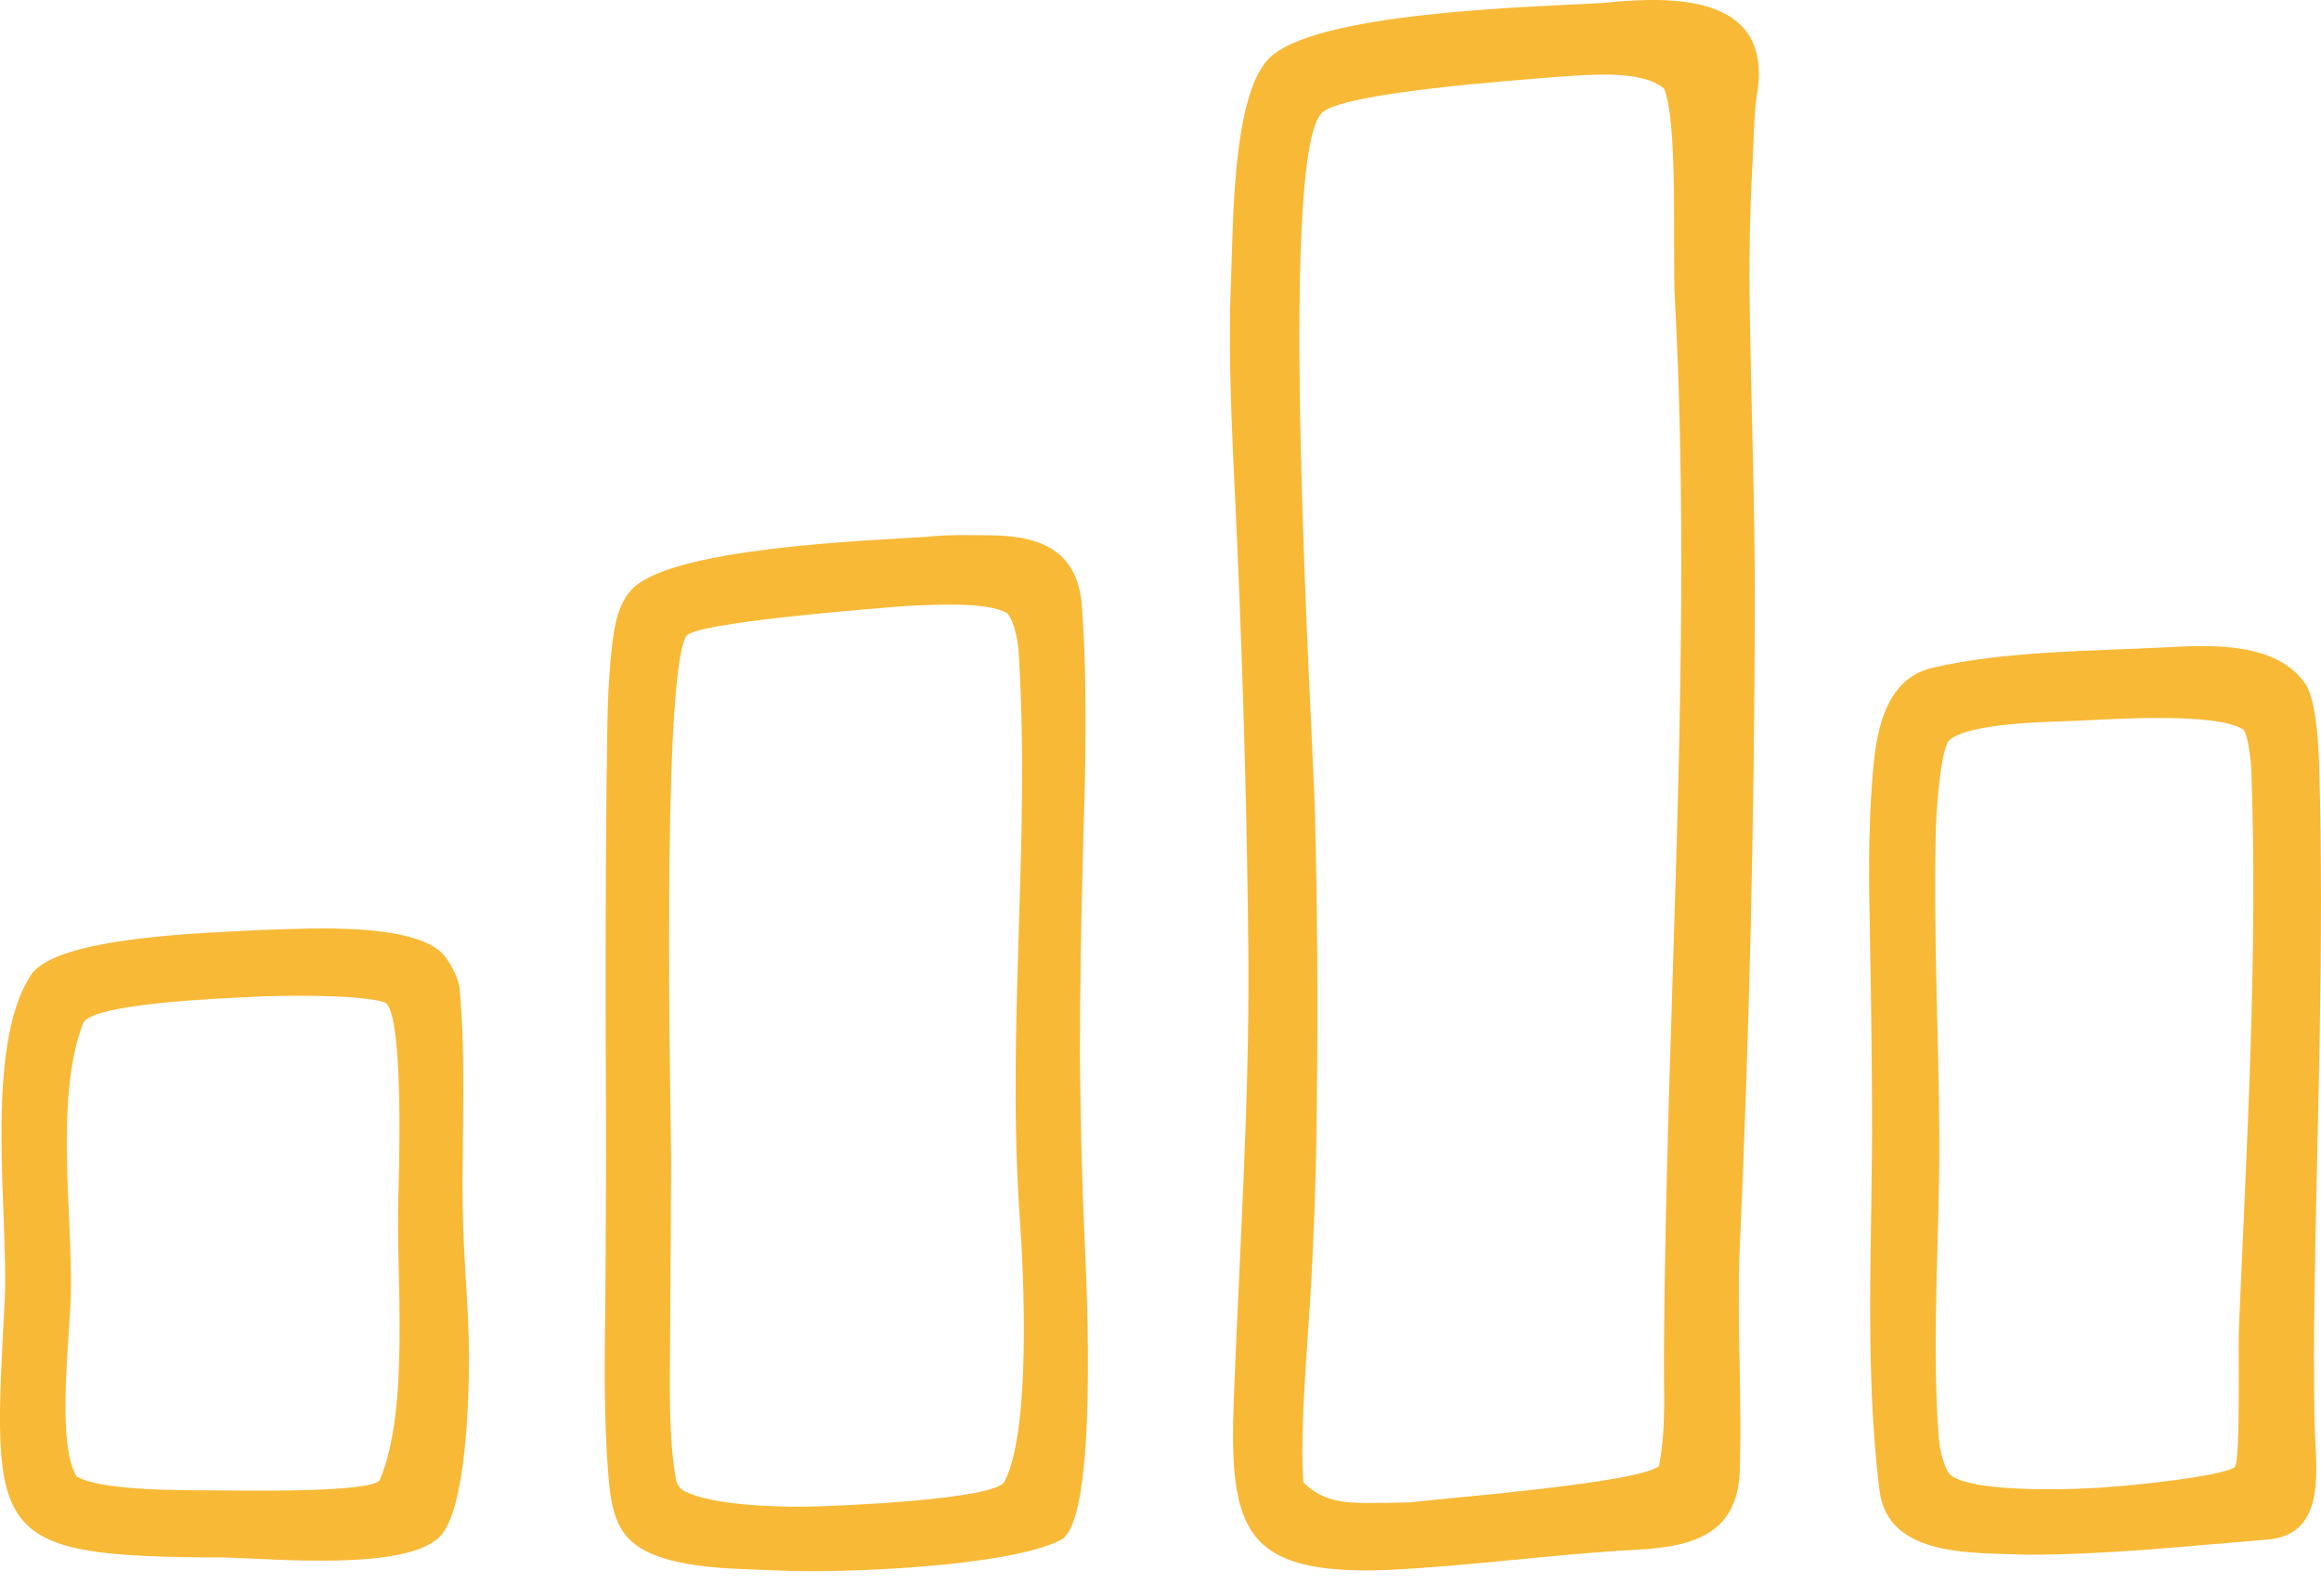
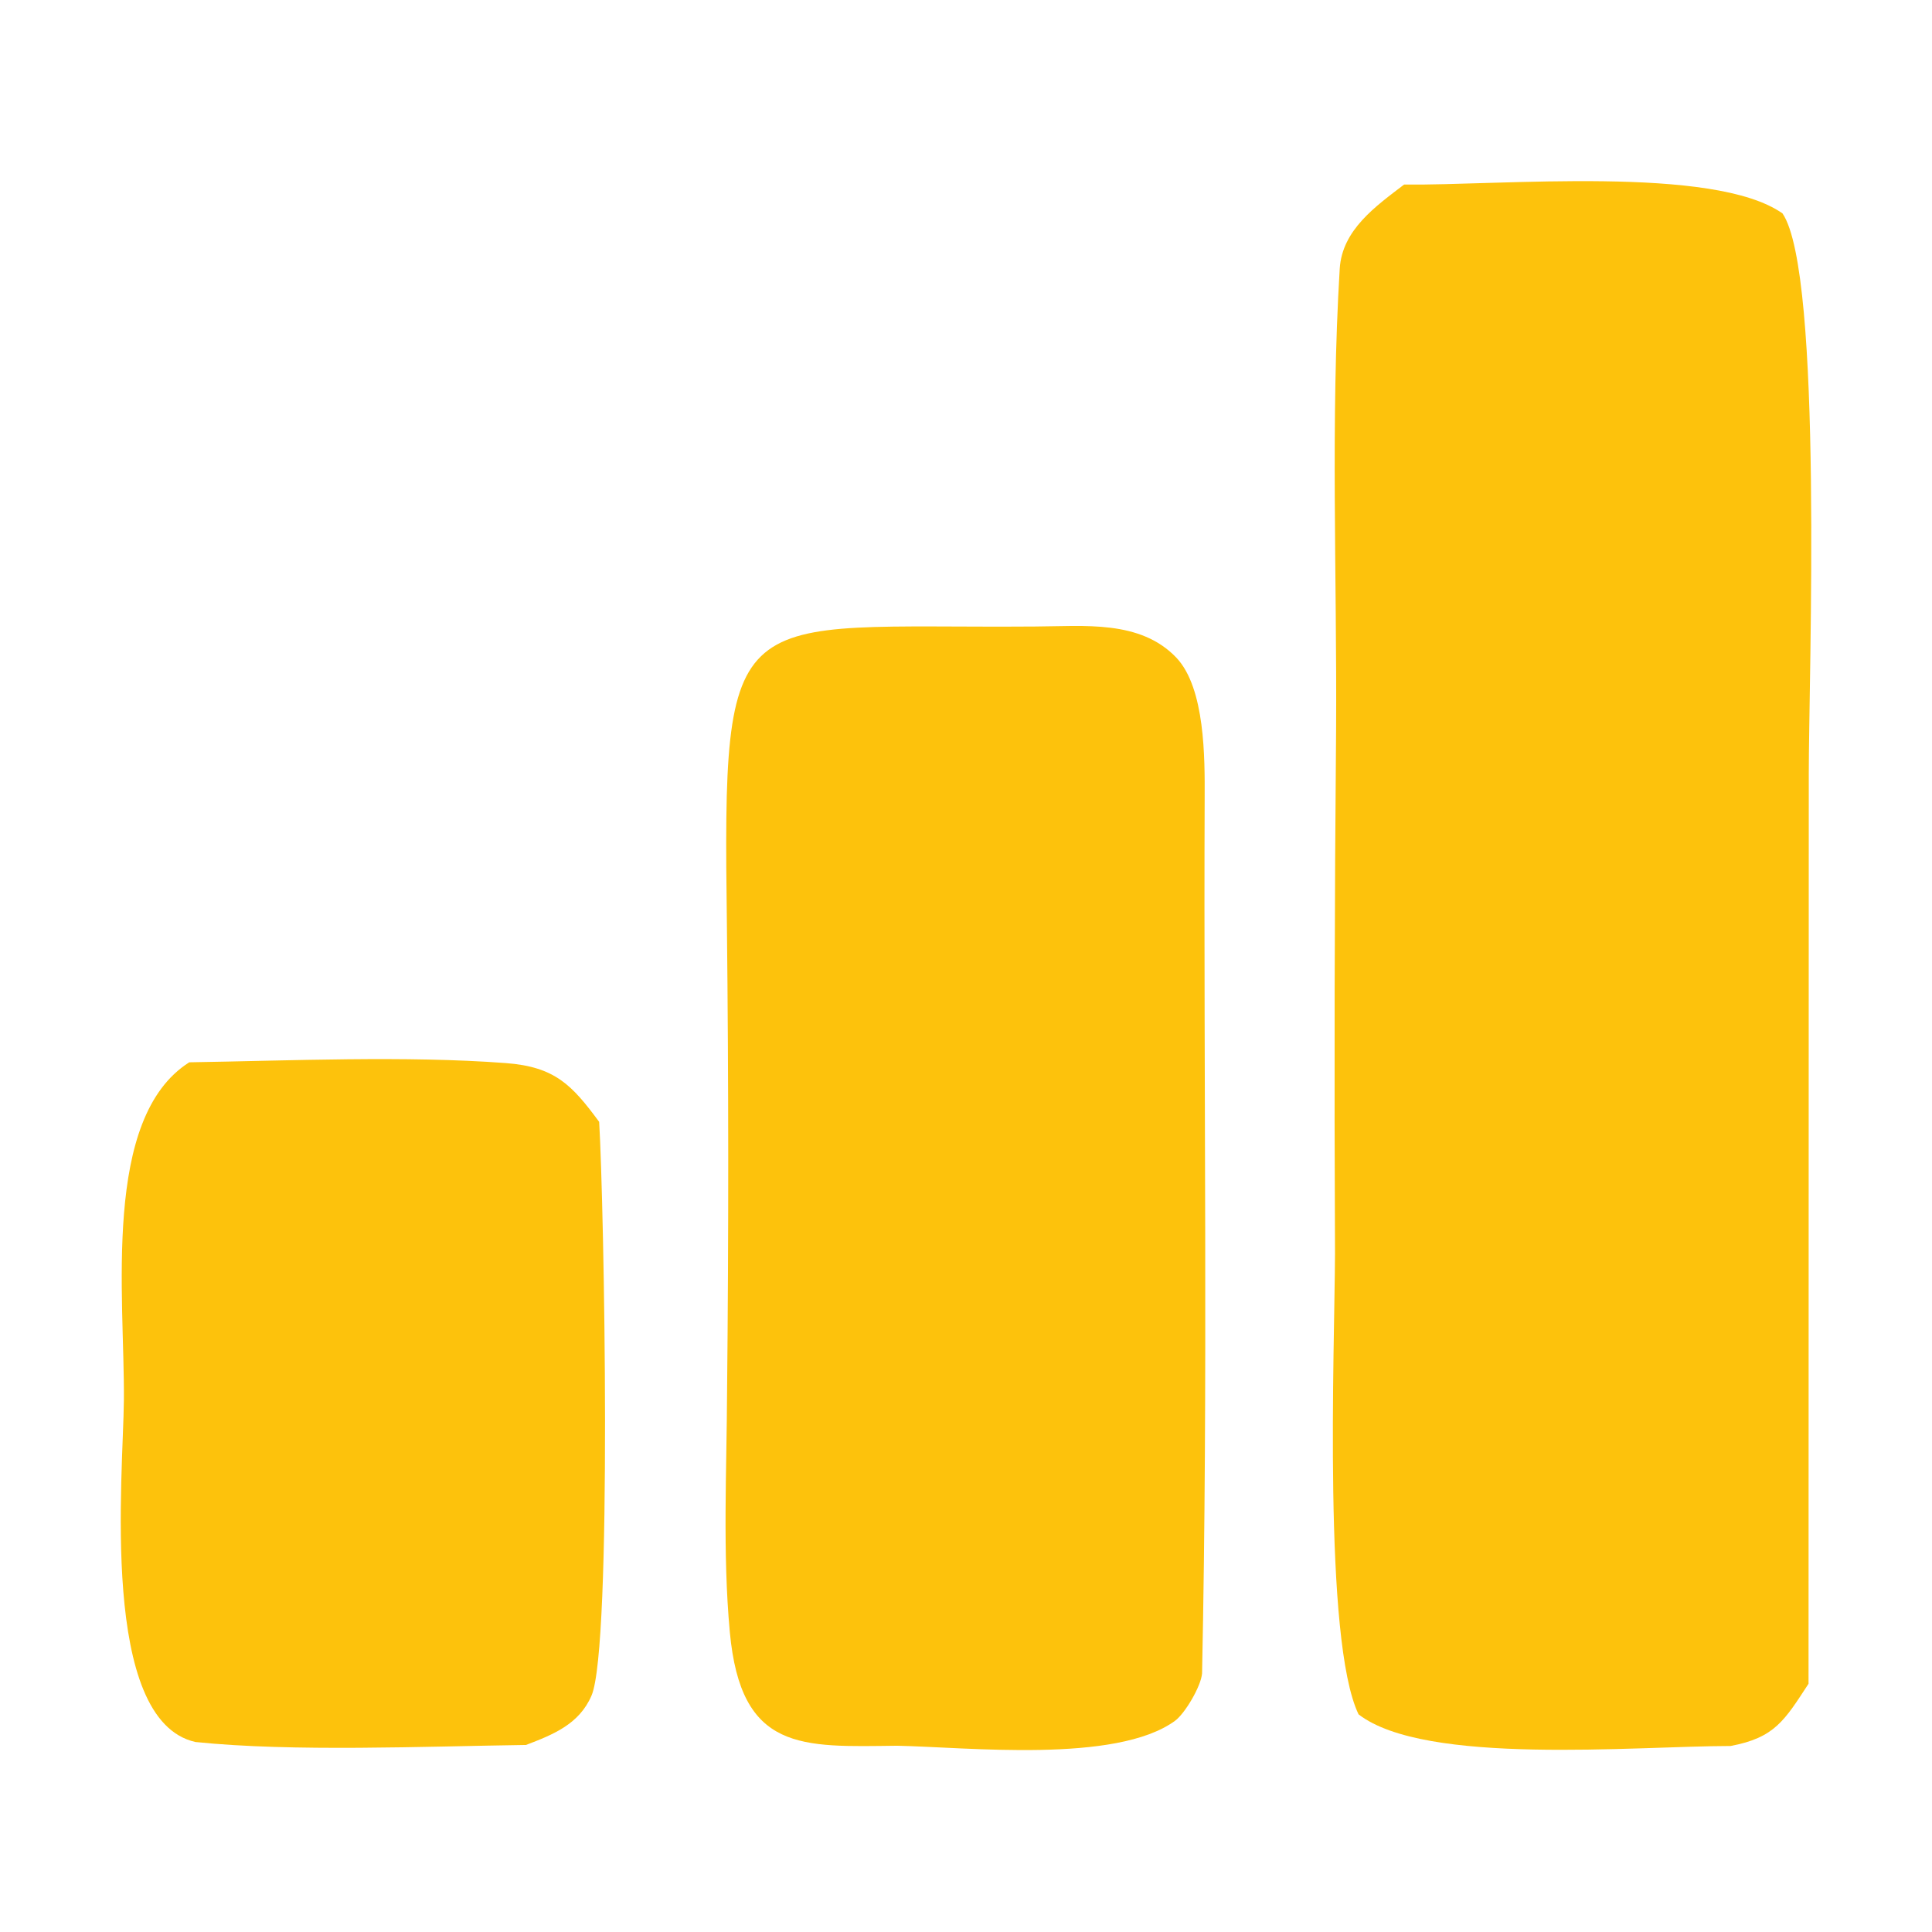
- <svg xmlns="http://www.w3.org/2000/svg" width="32" height="22" viewBox="0 0 32 22" fill="none">
-   <path d="M22.1 0.041C23.102 -0.065 24.456 -0.067 24.223 1.31C24.185 1.534 24.177 1.971 24.164 2.213C24.125 2.907 24.112 3.602 24.125 4.297C24.145 5.642 24.196 6.996 24.194 8.34C24.188 11.314 24.118 14.287 23.984 17.258C23.948 18.276 24.018 19.272 23.986 20.285C23.955 21.175 23.297 21.327 22.555 21.366C21.403 21.427 20.258 21.592 19.108 21.645C17.147 21.714 16.942 21.09 17.011 19.277C17.088 17.283 17.221 15.281 17.213 13.287C17.196 11.394 17.145 9.501 17.062 7.61C17.012 6.349 16.919 5.104 16.973 3.841C17.003 3.132 16.985 1.36 17.48 0.822C18.086 0.163 21.134 0.097 22.1 0.041ZM17.97 20.437C18.228 20.695 18.516 20.721 18.875 20.721C19.062 20.721 19.249 20.717 19.436 20.712C19.969 20.649 22.584 20.446 22.872 20.212C22.972 19.706 22.938 19.224 22.941 18.713C22.967 13.84 23.35 8.985 23.091 4.106C23.058 3.494 23.139 1.692 22.943 1.222C22.627 0.951 21.868 1.035 21.446 1.061C20.918 1.107 18.495 1.272 18.221 1.56C17.611 2.2 18.096 9.998 18.129 11.185C18.162 12.501 18.172 13.817 18.156 15.133C18.15 16.067 18.119 17 18.063 17.931C18.02 18.614 17.919 19.802 17.97 20.437Z" fill="#F8B937" />
-   <path d="M12.775 7.401C13.058 7.367 13.427 7.378 13.712 7.381C14.405 7.398 14.867 7.633 14.918 8.37C14.997 9.505 14.965 10.601 14.932 11.733C14.905 12.67 14.89 13.607 14.889 14.544C14.895 15.389 14.916 16.233 14.953 17.078C14.982 17.703 15.143 20.96 14.628 21.229C13.915 21.601 11.566 21.696 10.707 21.65C10.211 21.629 9.651 21.631 9.174 21.49C8.543 21.303 8.437 20.945 8.389 20.354C8.319 19.506 8.338 18.667 8.347 17.817C8.354 16.91 8.357 16.003 8.354 15.097C8.346 13.678 8.349 12.258 8.362 10.839C8.374 10.252 8.364 9.645 8.422 9.061C8.453 8.754 8.486 8.378 8.699 8.138C9.217 7.553 11.922 7.456 12.775 7.401ZM11.087 20.772C11.482 20.769 13.717 20.677 13.848 20.428C14.215 19.727 14.117 17.605 14.06 16.79C13.877 14.18 14.204 11.646 14.048 9.047C14.038 8.87 14.001 8.595 13.887 8.454C13.608 8.288 12.83 8.34 12.522 8.352C11.964 8.395 9.566 8.585 9.46 8.77C9.111 9.379 9.254 15.517 9.253 16.035L9.239 18.487C9.236 19.09 9.215 19.77 9.314 20.365C9.329 20.458 9.361 20.521 9.45 20.565C9.835 20.751 10.675 20.776 11.087 20.772Z" fill="#F8B937" />
-   <path d="M29.876 8.924C30.504 8.885 31.393 8.861 31.782 9.423C31.938 9.65 31.967 10.299 31.975 10.572C32.047 13.004 31.946 15.434 31.91 17.863C31.9 18.434 31.9 19.006 31.91 19.577C31.919 20.189 32.114 21.157 31.261 21.225C30.162 21.313 29.046 21.436 27.942 21.434C27.228 21.4 26.028 21.489 25.912 20.543C25.698 18.807 25.82 17.022 25.81 15.268C25.806 14.502 25.797 13.736 25.782 12.97C25.767 12.219 25.754 11.465 25.816 10.716C25.858 10.152 25.963 9.367 26.637 9.208C27.637 8.972 28.849 8.977 29.876 8.924ZM29.12 20.496C29.391 20.481 30.674 20.35 30.813 20.222C30.89 20.151 30.858 18.573 30.867 18.347C30.975 15.768 31.132 13.181 31.039 10.6C31.035 10.505 30.999 10.15 30.932 10.059C30.537 9.807 29.032 9.922 28.59 9.939C28.215 9.953 27.152 9.966 26.878 10.203C26.754 10.31 26.695 11.213 26.69 11.424C26.653 12.839 26.731 14.266 26.738 15.682C26.744 17.05 26.627 18.457 26.73 19.821C26.741 19.96 26.802 20.272 26.906 20.346C27.253 20.592 28.72 20.537 29.12 20.496Z" fill="#F8B937" />
-   <path d="M3.504 12.826C3.585 12.822 3.665 12.818 3.746 12.816C4.318 12.799 5.651 12.727 6.086 13.132C6.186 13.224 6.321 13.478 6.335 13.618C6.428 14.588 6.367 15.654 6.379 16.636C6.387 17.325 6.464 18.037 6.466 18.679C6.468 19.239 6.433 20.846 6.05 21.199C5.554 21.657 3.783 21.49 3.092 21.472C-0.174 21.464 -0.107 21.213 0.064 17.941C0.125 16.786 -0.234 14.437 0.429 13.439C0.779 12.912 2.853 12.863 3.504 12.826ZM2.886 20.546C3.196 20.549 5.157 20.588 5.237 20.401C5.657 19.408 5.456 17.59 5.492 16.489C5.505 16.089 5.568 13.893 5.296 13.815C4.922 13.707 3.865 13.72 3.435 13.745C3.063 13.764 1.252 13.833 1.146 14.108C0.752 15.125 1.002 16.735 0.976 17.841C0.962 18.468 0.777 19.887 1.055 20.354C1.368 20.549 2.476 20.546 2.886 20.546Z" fill="#F8B937" />
+ <svg xmlns="http://www.w3.org/2000/svg" width="32" height="32" viewBox="0 0 32 32" fill="none">
+   <path d="M23.256 3.057C24.85 3.076 28.387 2.733 29.524 3.535C30.199 4.524 29.959 11.198 29.959 12.819L29.955 27.888C29.556 28.499 29.394 28.782 28.664 28.919C27.067 28.921 23.605 29.248 22.502 28.395C21.912 27.169 22.105 22.355 22.112 20.763C22.098 17.866 22.104 14.97 22.13 12.073C22.145 9.531 22.037 6.984 22.19 4.451C22.23 3.804 22.791 3.413 23.256 3.057Z" fill="#FDC20C" />
+   <path d="M17.145 10.377C17.952 10.374 18.886 10.262 19.487 10.896C19.96 11.401 19.956 12.552 19.953 13.219C19.934 18.049 20.011 22.889 19.91 27.716C19.894 27.929 19.627 28.381 19.462 28.502C18.485 29.215 16.011 28.937 14.858 28.915C13.278 28.933 12.271 29.019 12.088 27.03C11.967 25.721 12.037 24.339 12.043 23.021C12.069 20.46 12.068 17.898 12.04 15.336C11.967 9.851 12.081 10.415 17.145 10.377Z" fill="#FDC20C" />
+   <path d="M3.135 17.595C4.8 17.569 6.723 17.483 8.377 17.608C9.197 17.669 9.476 17.976 9.924 18.581C10.005 19.914 10.144 27.272 9.798 28.083C9.595 28.557 9.163 28.73 8.712 28.902C7.036 28.925 4.852 29.02 3.236 28.853C1.643 28.491 2.041 24.449 2.052 23.187C2.066 21.477 1.683 18.515 3.135 17.595Z" fill="#FDC20C" />
</svg>
